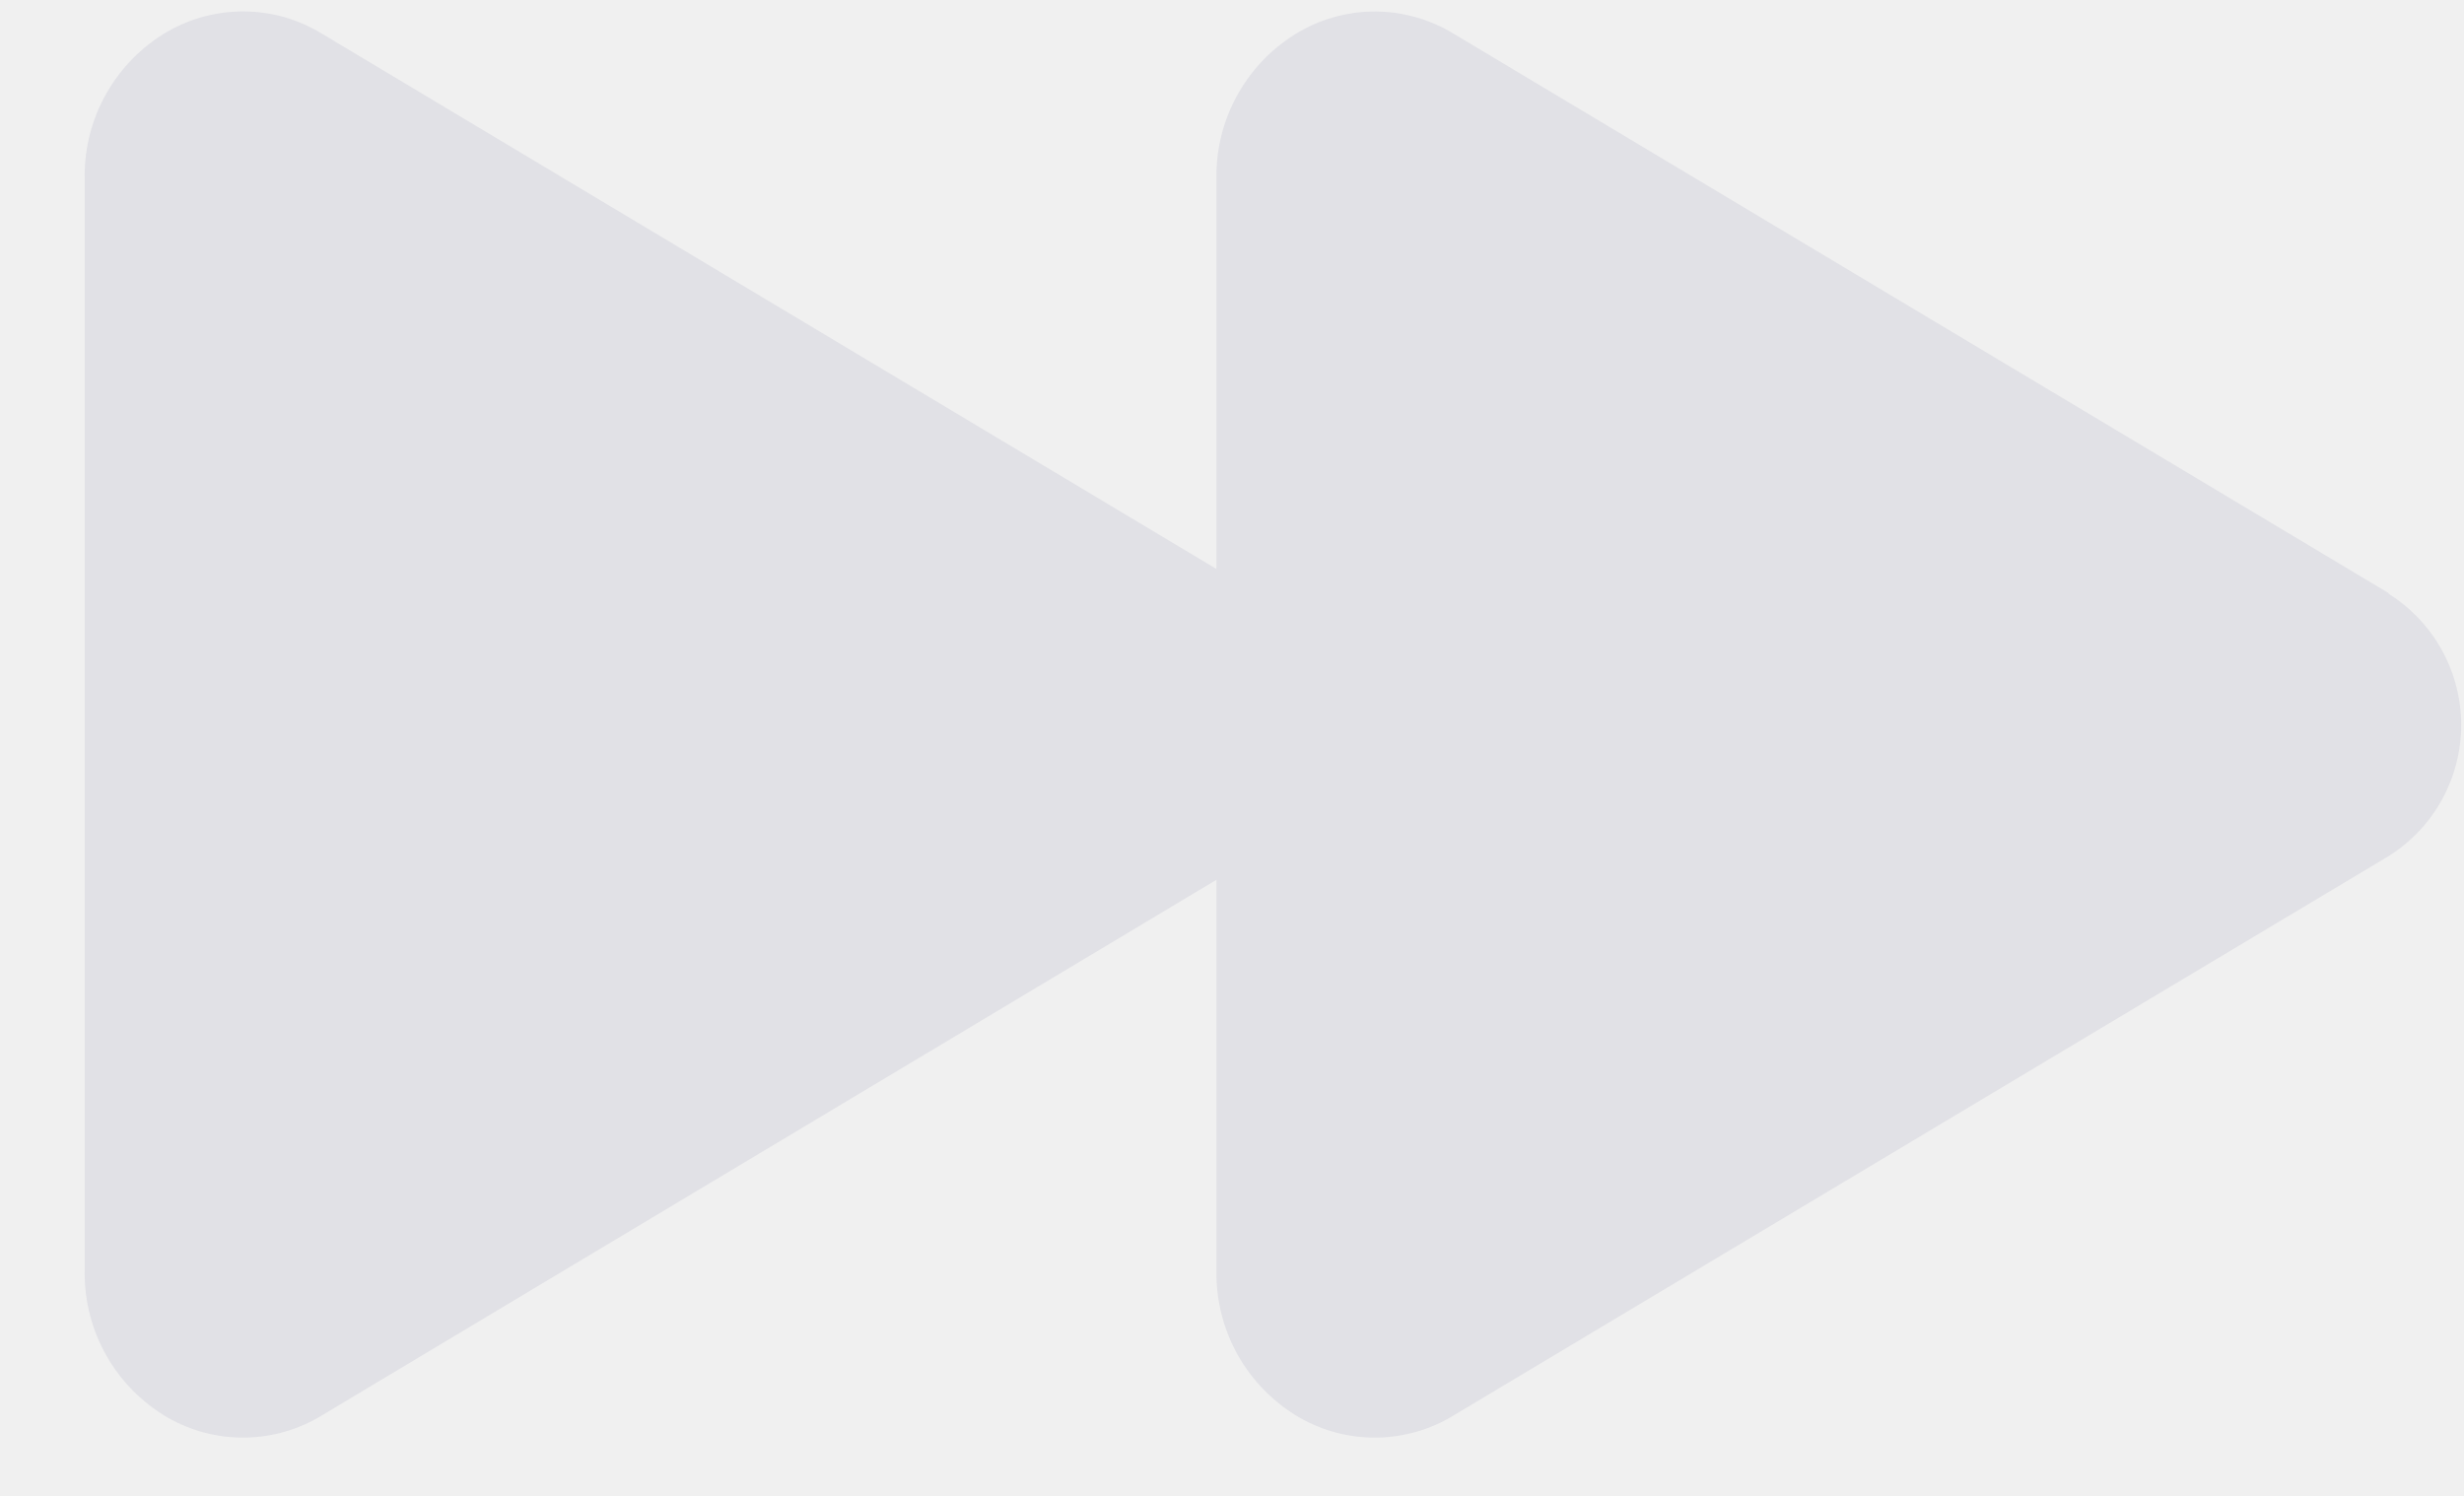
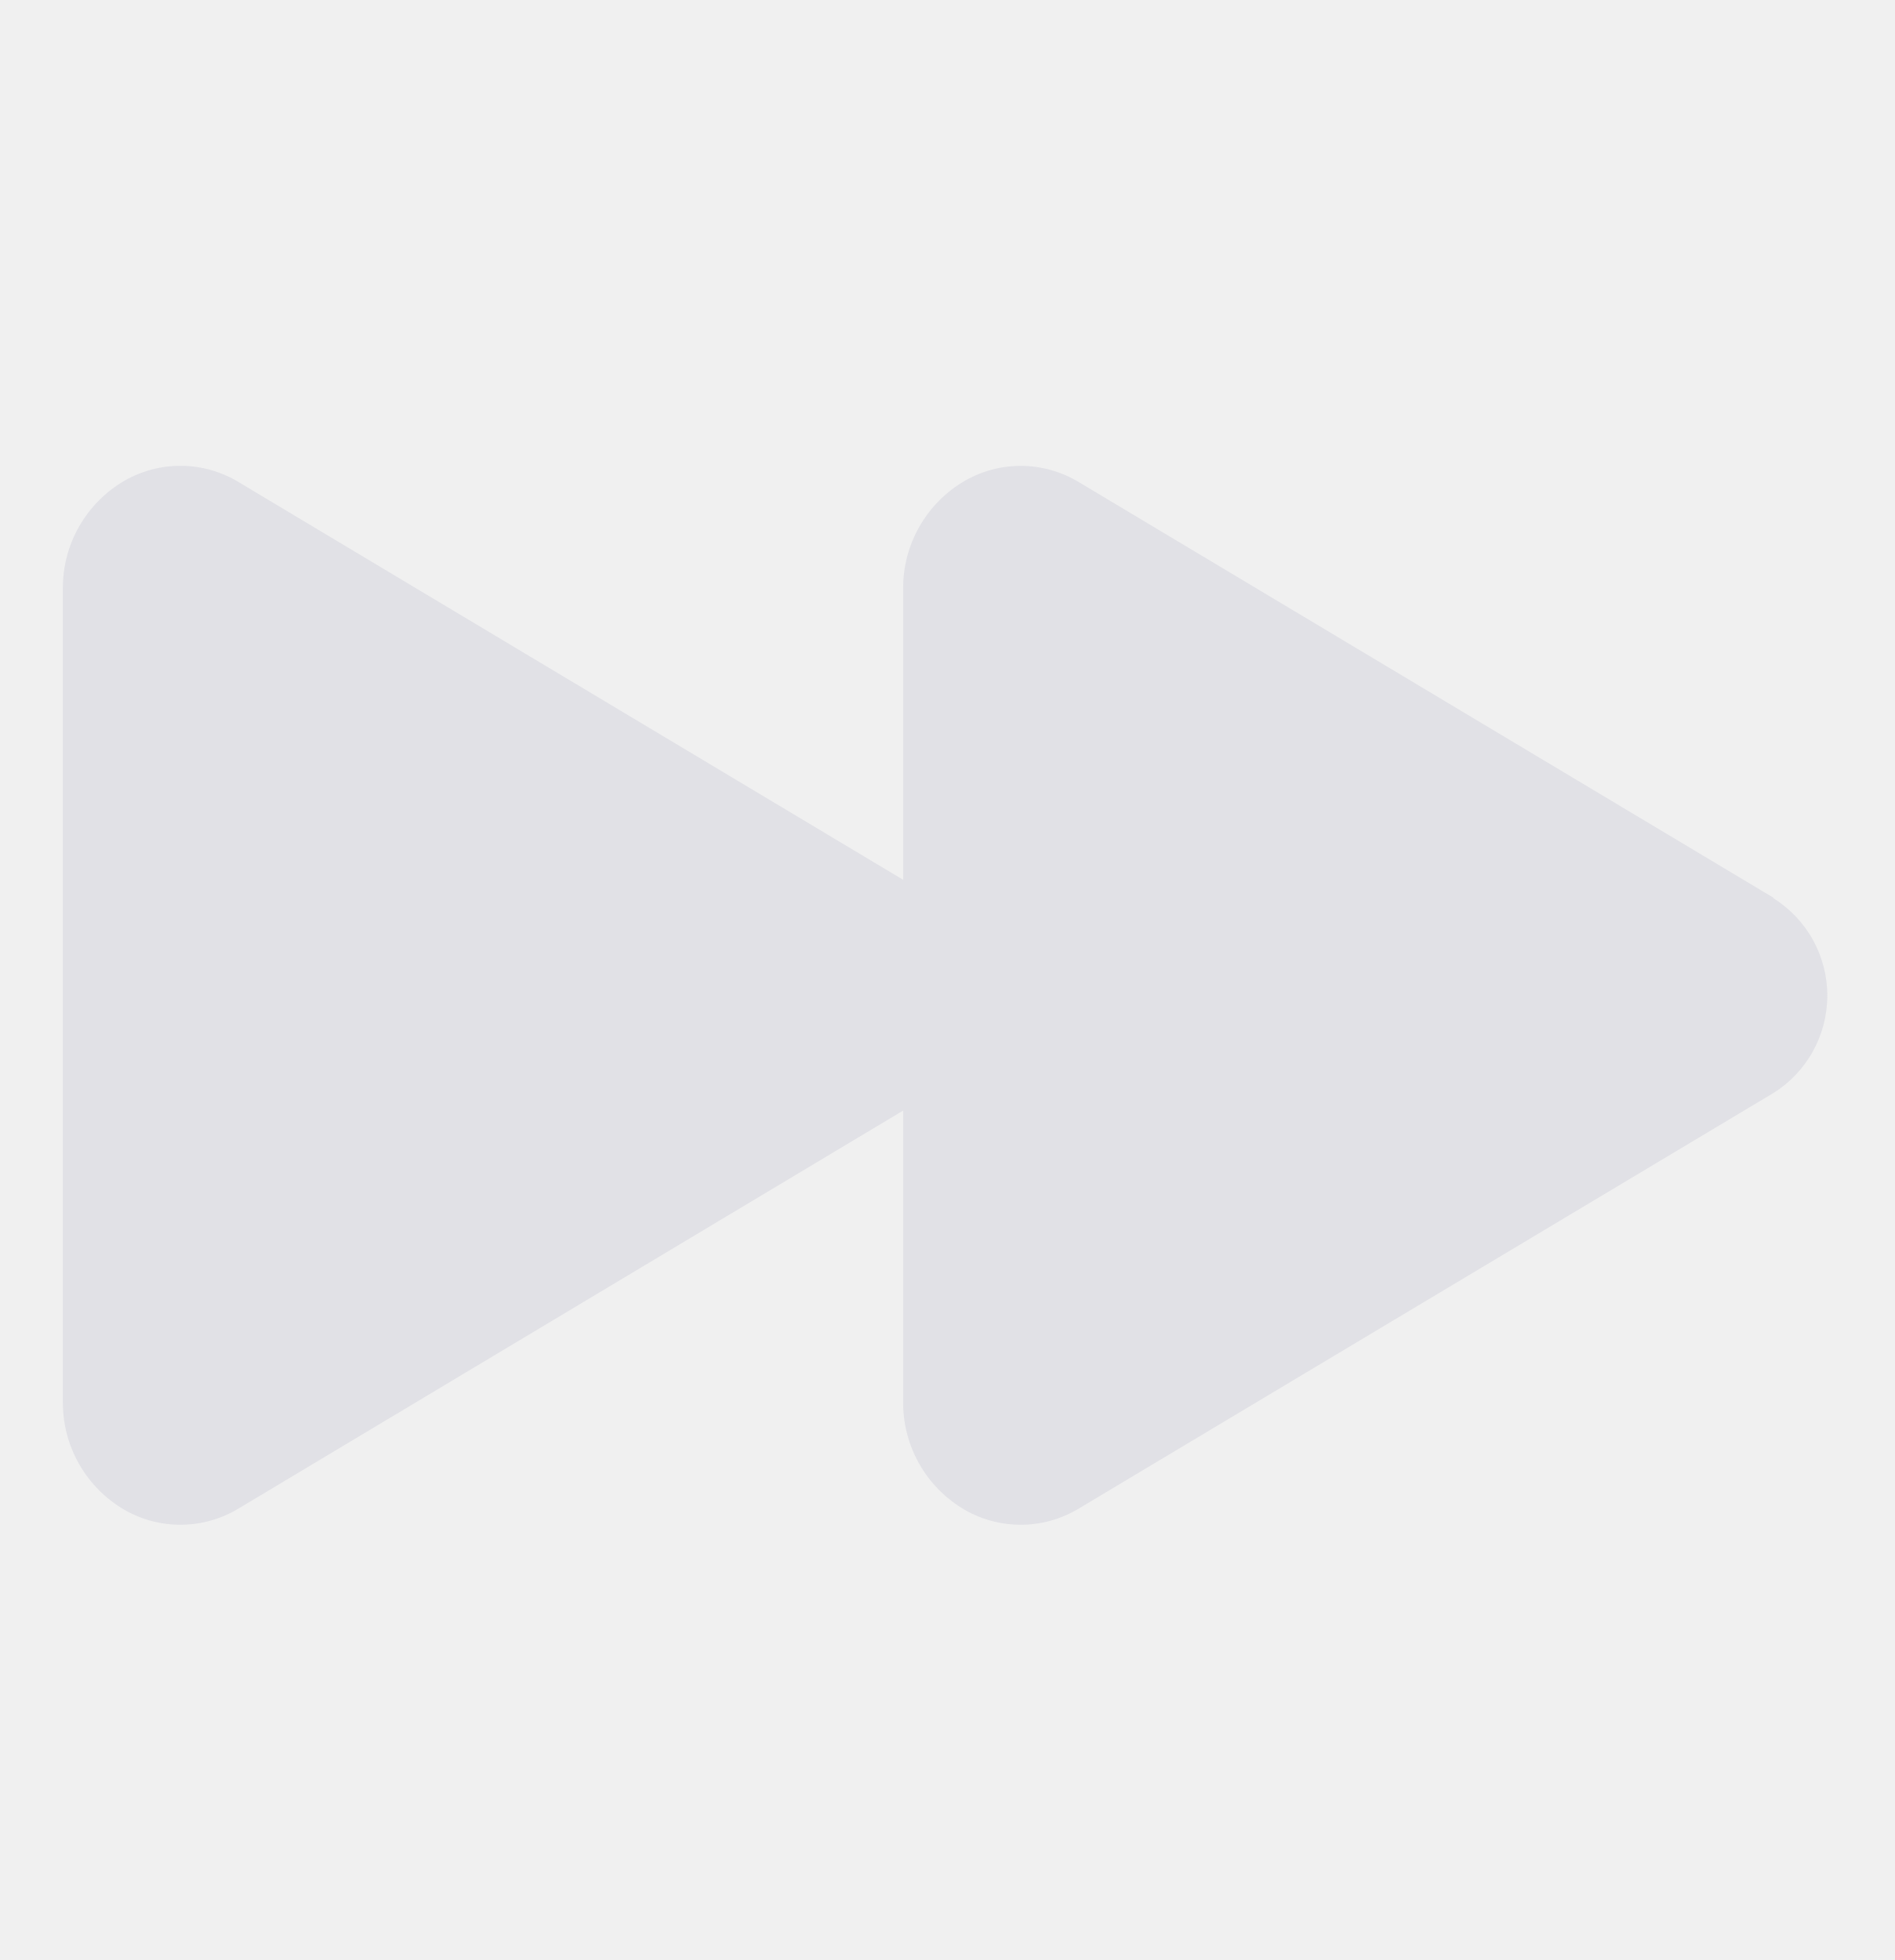
- <svg xmlns="http://www.w3.org/2000/svg" width="28" height="17" viewBox="0 0 28 17" fill="none">
-   <path d="M27.143 6.74L16.515 0.381C16.253 0.222 15.951 0.135 15.644 0.131C15.336 0.127 15.033 0.206 14.766 0.36C14.476 0.528 14.237 0.77 14.071 1.062C13.905 1.353 13.82 1.683 13.823 2.018V6.466L3.654 0.38C3.391 0.22 3.09 0.133 2.783 0.13C2.475 0.126 2.172 0.205 1.905 0.358C1.615 0.526 1.376 0.769 1.21 1.06C1.044 1.351 0.959 1.681 0.962 2.016V14.451C0.959 14.786 1.044 15.116 1.21 15.408C1.376 15.699 1.615 15.941 1.905 16.11C2.172 16.263 2.475 16.342 2.783 16.338C3.09 16.334 3.391 16.248 3.654 16.088L13.823 9.999V14.449C13.819 14.784 13.905 15.115 14.07 15.407C14.236 15.698 14.476 15.941 14.766 16.11C15.033 16.263 15.336 16.342 15.644 16.338C15.951 16.334 16.253 16.248 16.515 16.088L27.143 9.73C27.395 9.572 27.604 9.352 27.748 9.091C27.892 8.83 27.968 8.537 27.968 8.239C27.968 7.941 27.892 7.647 27.748 7.387C27.604 7.126 27.395 6.906 27.143 6.748V6.74Z" fill="#E1E1E6" />
+ <svg xmlns="http://www.w3.org/2000/svg" width="29" height="30" viewBox="0 0 29 30" fill="none">
+   <g clip-path="url(#clip0_1_74)">
+     <path d="M27.143 13.74L16.515 7.381C16.253 7.222 15.951 7.135 15.644 7.131C15.336 7.127 15.033 7.206 14.766 7.36C14.476 7.528 14.237 7.77 14.071 8.062C13.905 8.353 13.82 8.683 13.823 9.018V13.466L3.654 7.38C3.391 7.22 3.09 7.133 2.783 7.13C2.475 7.126 2.172 7.205 1.905 7.358C1.615 7.526 1.376 7.769 1.21 8.06C1.044 8.351 0.959 8.681 0.962 9.016V21.451C0.959 21.786 1.044 22.116 1.21 22.408C1.376 22.699 1.615 22.941 1.905 23.11C2.172 23.263 2.475 23.342 2.783 23.338C3.09 23.334 3.391 23.248 3.654 23.088L13.823 16.999V21.449C13.819 21.784 13.905 22.115 14.07 22.407C14.236 22.698 14.476 22.941 14.766 23.11C15.033 23.263 15.336 23.342 15.644 23.338C15.951 23.334 16.253 23.248 16.515 23.088L27.143 16.73C27.395 16.572 27.604 16.352 27.748 16.091C27.892 15.83 27.968 15.537 27.968 15.239C27.968 14.941 27.892 14.647 27.748 14.386C27.604 14.126 27.395 13.906 27.143 13.748V13.74Z" fill="#E1E1E6" />
+   </g>
+   <defs>
+     <clipPath id="clip0_1_74">
+       <rect width="28.809" height="28.809" fill="white" transform="translate(0.0612183 0.828369)" />
+     </clipPath>
+   </defs>
</svg>
